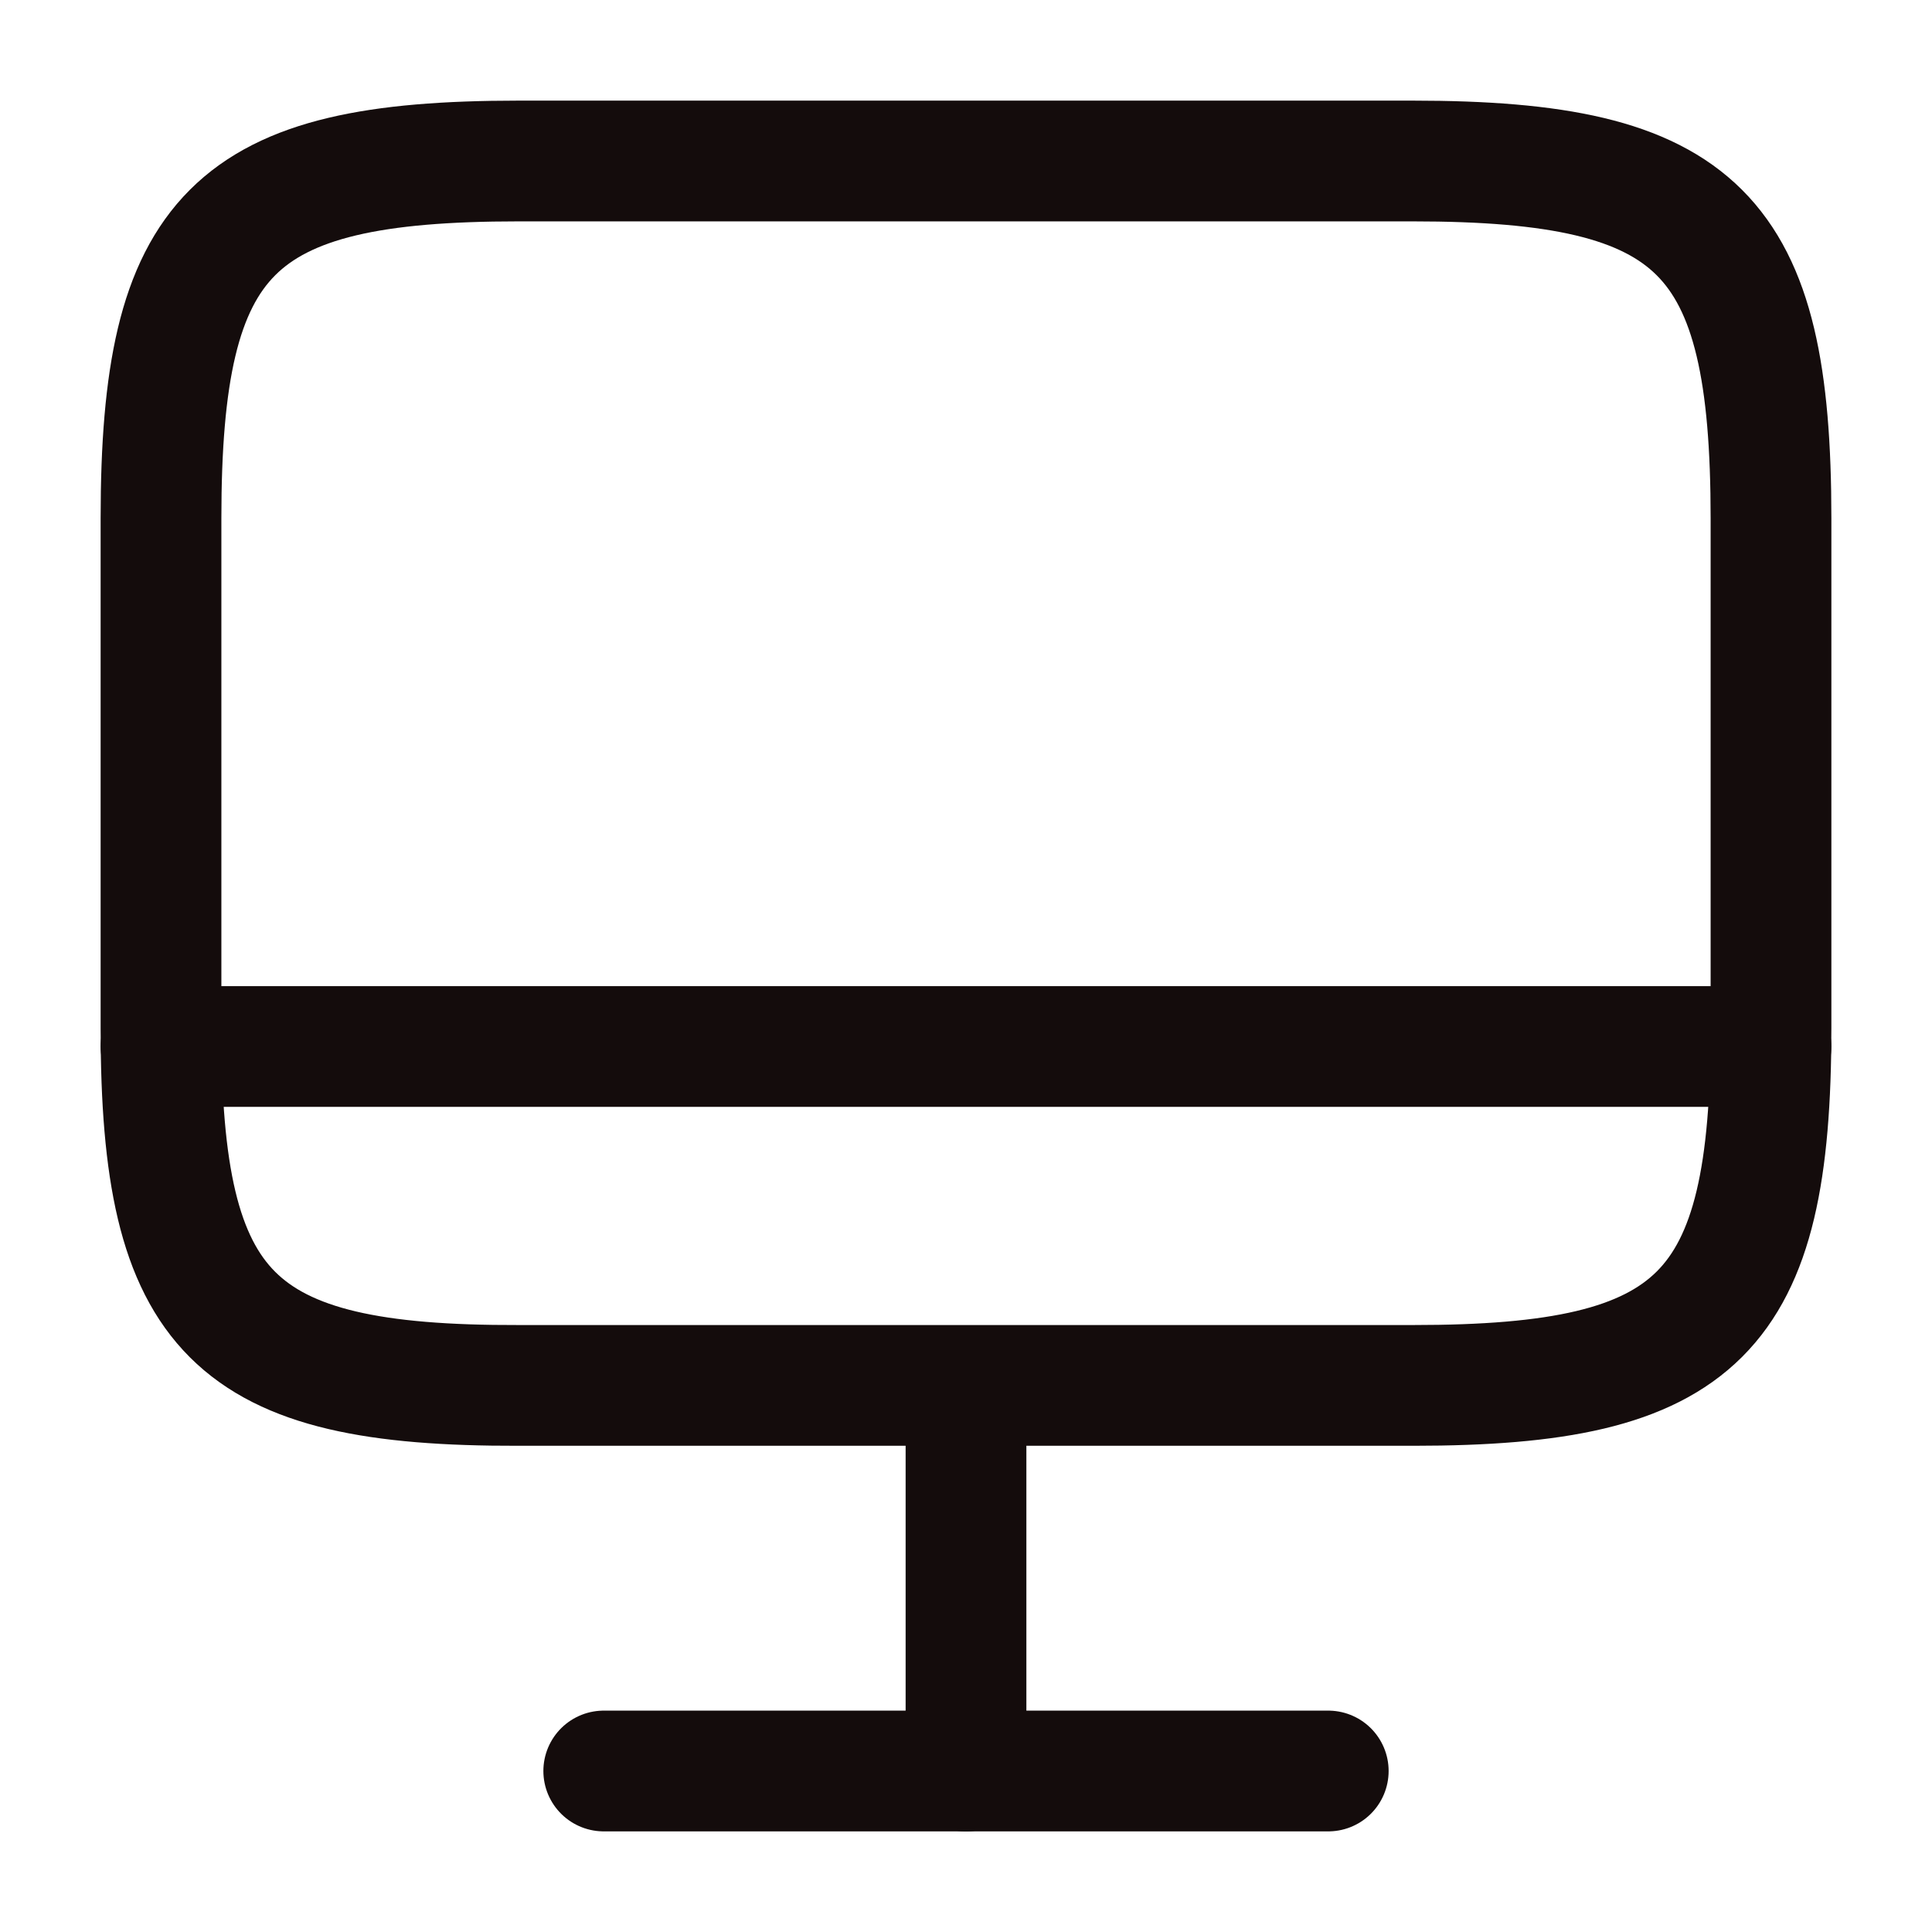
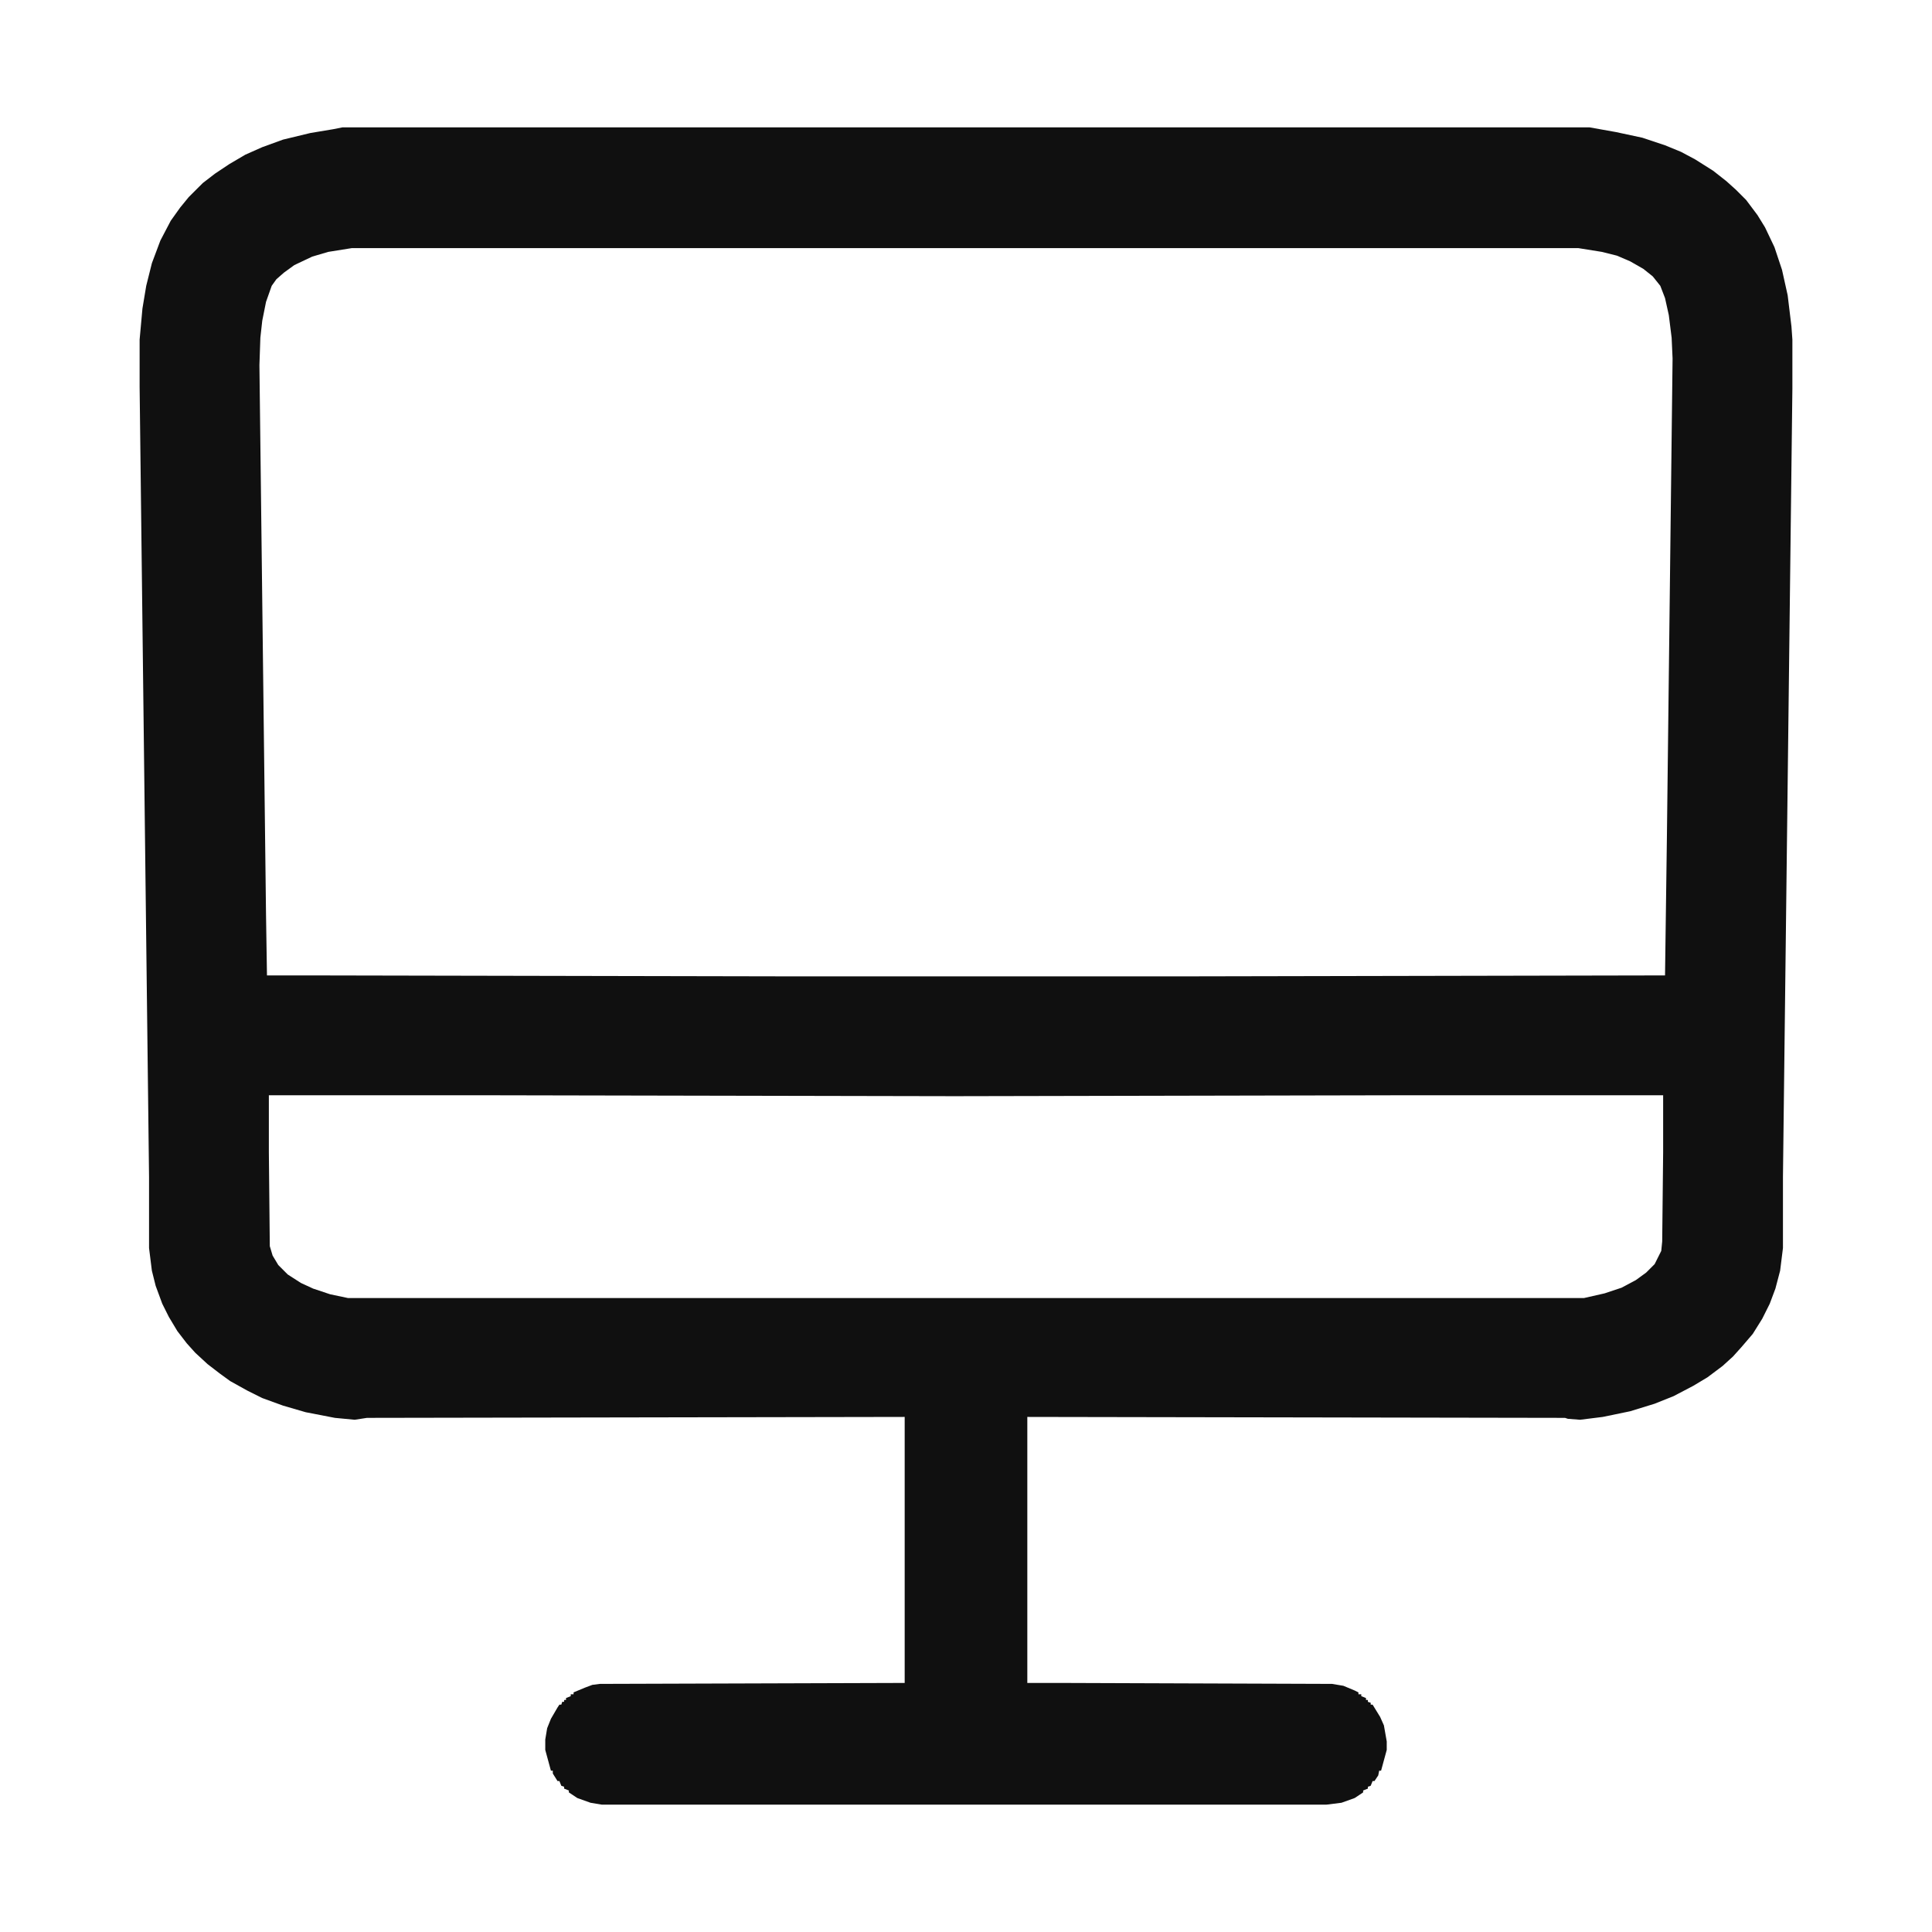
- <svg xmlns="http://www.w3.org/2000/svg" width="24" height="24" viewBox="0 0 24 24" fill="none">
-   <g clip-path="url(#clip0_4418_10023)">
-     <path d="M6.44 2H17.55C21.11 2 22 2.89 22 6.44V12.77C22 16.33 21.11 17.21 17.56 17.21H6.44C2.89 17.22 2 16.33 2 12.78V6.44C2 2.89 2.89 2 6.44 2Z" stroke="#140c0c" stroke-width="1.5" stroke-linecap="round" stroke-linejoin="round" />
-     <path d="M12 17.221V22.001" stroke="#140c0c" stroke-width="1.5" stroke-linecap="round" stroke-linejoin="round" />
-     <path d="M2 13H22" stroke="#140c0c" stroke-width="1.5" stroke-linecap="round" stroke-linejoin="round" />
-     <path d="M7.5 22H16.5" stroke="#140c0c" stroke-width="1.5" stroke-linecap="round" stroke-linejoin="round" />
-   </g>
-   <defs>
-     <clipPath id="clip0_4418_10023">
-       <rect width="24" height="24" fill="none" />
-     </clipPath>
-   </defs>
+ <svg xmlns="http://www.w3.org/2000/svg" version="1.1" width="2048" height="2048">
+   <path d="M0,0 L1322,0 L1350,5 L1378,11 L1402,19 L1419,26 L1434,34 L1453,46 L1467,57 L1477,66 L1488,77 L1500,93 L1508,106 L1518,127 L1526,151 L1532,178 L1536,211 L1537,225 L1537,277 L1527,1113 L1527,1188 L1524,1212 L1519,1231 L1513,1247 L1505,1263 L1495,1279 L1483,1293 L1474,1303 L1463,1313 L1447,1325 L1432,1334 L1411,1345 L1391,1353 L1365,1361 L1336,1367 L1312,1370 L1299,1369 L1296,1368 L726,1367 L726,1649 L765,1649 L1049,1650 L1061,1652 L1073,1657 L1077,1659 L1077,1661 L1080,1661 L1080,1663 L1085,1665 L1085,1667 L1087,1667 L1087,1669 L1090,1670 L1090,1672 L1092,1672 L1100,1685 L1104,1694 L1107,1711 L1107,1720 L1101,1742 L1099,1742 L1098,1747 L1094,1753 L1092,1753 L1090,1758 L1087,1759 L1087,1761 L1082,1763 L1082,1765 L1073,1771 L1059,1776 L1043,1778 L275,1778 L263,1776 L249,1771 L240,1765 L240,1763 L235,1761 L235,1759 L232,1758 L230,1753 L228,1753 L223,1745 L223,1742 L221,1742 L215,1720 L215,1709 L217,1697 L221,1687 L228,1675 L230,1672 L232,1672 L233,1669 L235,1669 L235,1667 L237,1667 L237,1665 L242,1663 L242,1661 L245,1661 L245,1659 L257,1654 L265,1651 L273,1650 L592,1649 L596,1649 L596,1367 L26,1368 L13,1370 L-8,1368 L-39,1362 L-63,1355 L-85,1347 L-101,1339 L-119,1329 L-130,1321 L-143,1311 L-156,1299 L-165,1289 L-175,1276 L-184,1261 L-191,1247 L-198,1228 L-202,1212 L-205,1188 L-205,1113 L-215,275 L-215,225 L-212,192 L-208,168 L-202,144 L-193,120 L-182,99 L-172,85 L-163,74 L-148,59 L-135,49 L-120,39 L-103,29 L-85,21 L-63,13 L-34,6 L-10,2 Z M10,128 L-15,132 L-32,137 L-51,146 L-62,154 L-70,161 L-75,168 L-81,185 L-85,205 L-87,223 L-88,252 L-81,835 L-80,899 L-24,899 L485,900 L882,900 L1391,899 L1402,899 L1404,751 L1410,245 L1409,223 L1406,199 L1402,181 L1397,168 L1389,158 L1379,150 L1365,142 L1351,136 L1335,132 L1310,128 Z M-78,1026 L-78,1086 L-77,1186 L-74,1196 L-68,1206 L-58,1216 L-44,1225 L-31,1231 L-13,1237 L6,1241 L1316,1241 L1338,1236 L1356,1230 L1371,1222 L1382,1214 L1391,1205 L1398,1191 L1399,1181 L1400,1086 L1400,1026 L1137,1026 L649,1027 L140,1026 Z " fill="#101010" transform="translate(363,135)" />
</svg>
